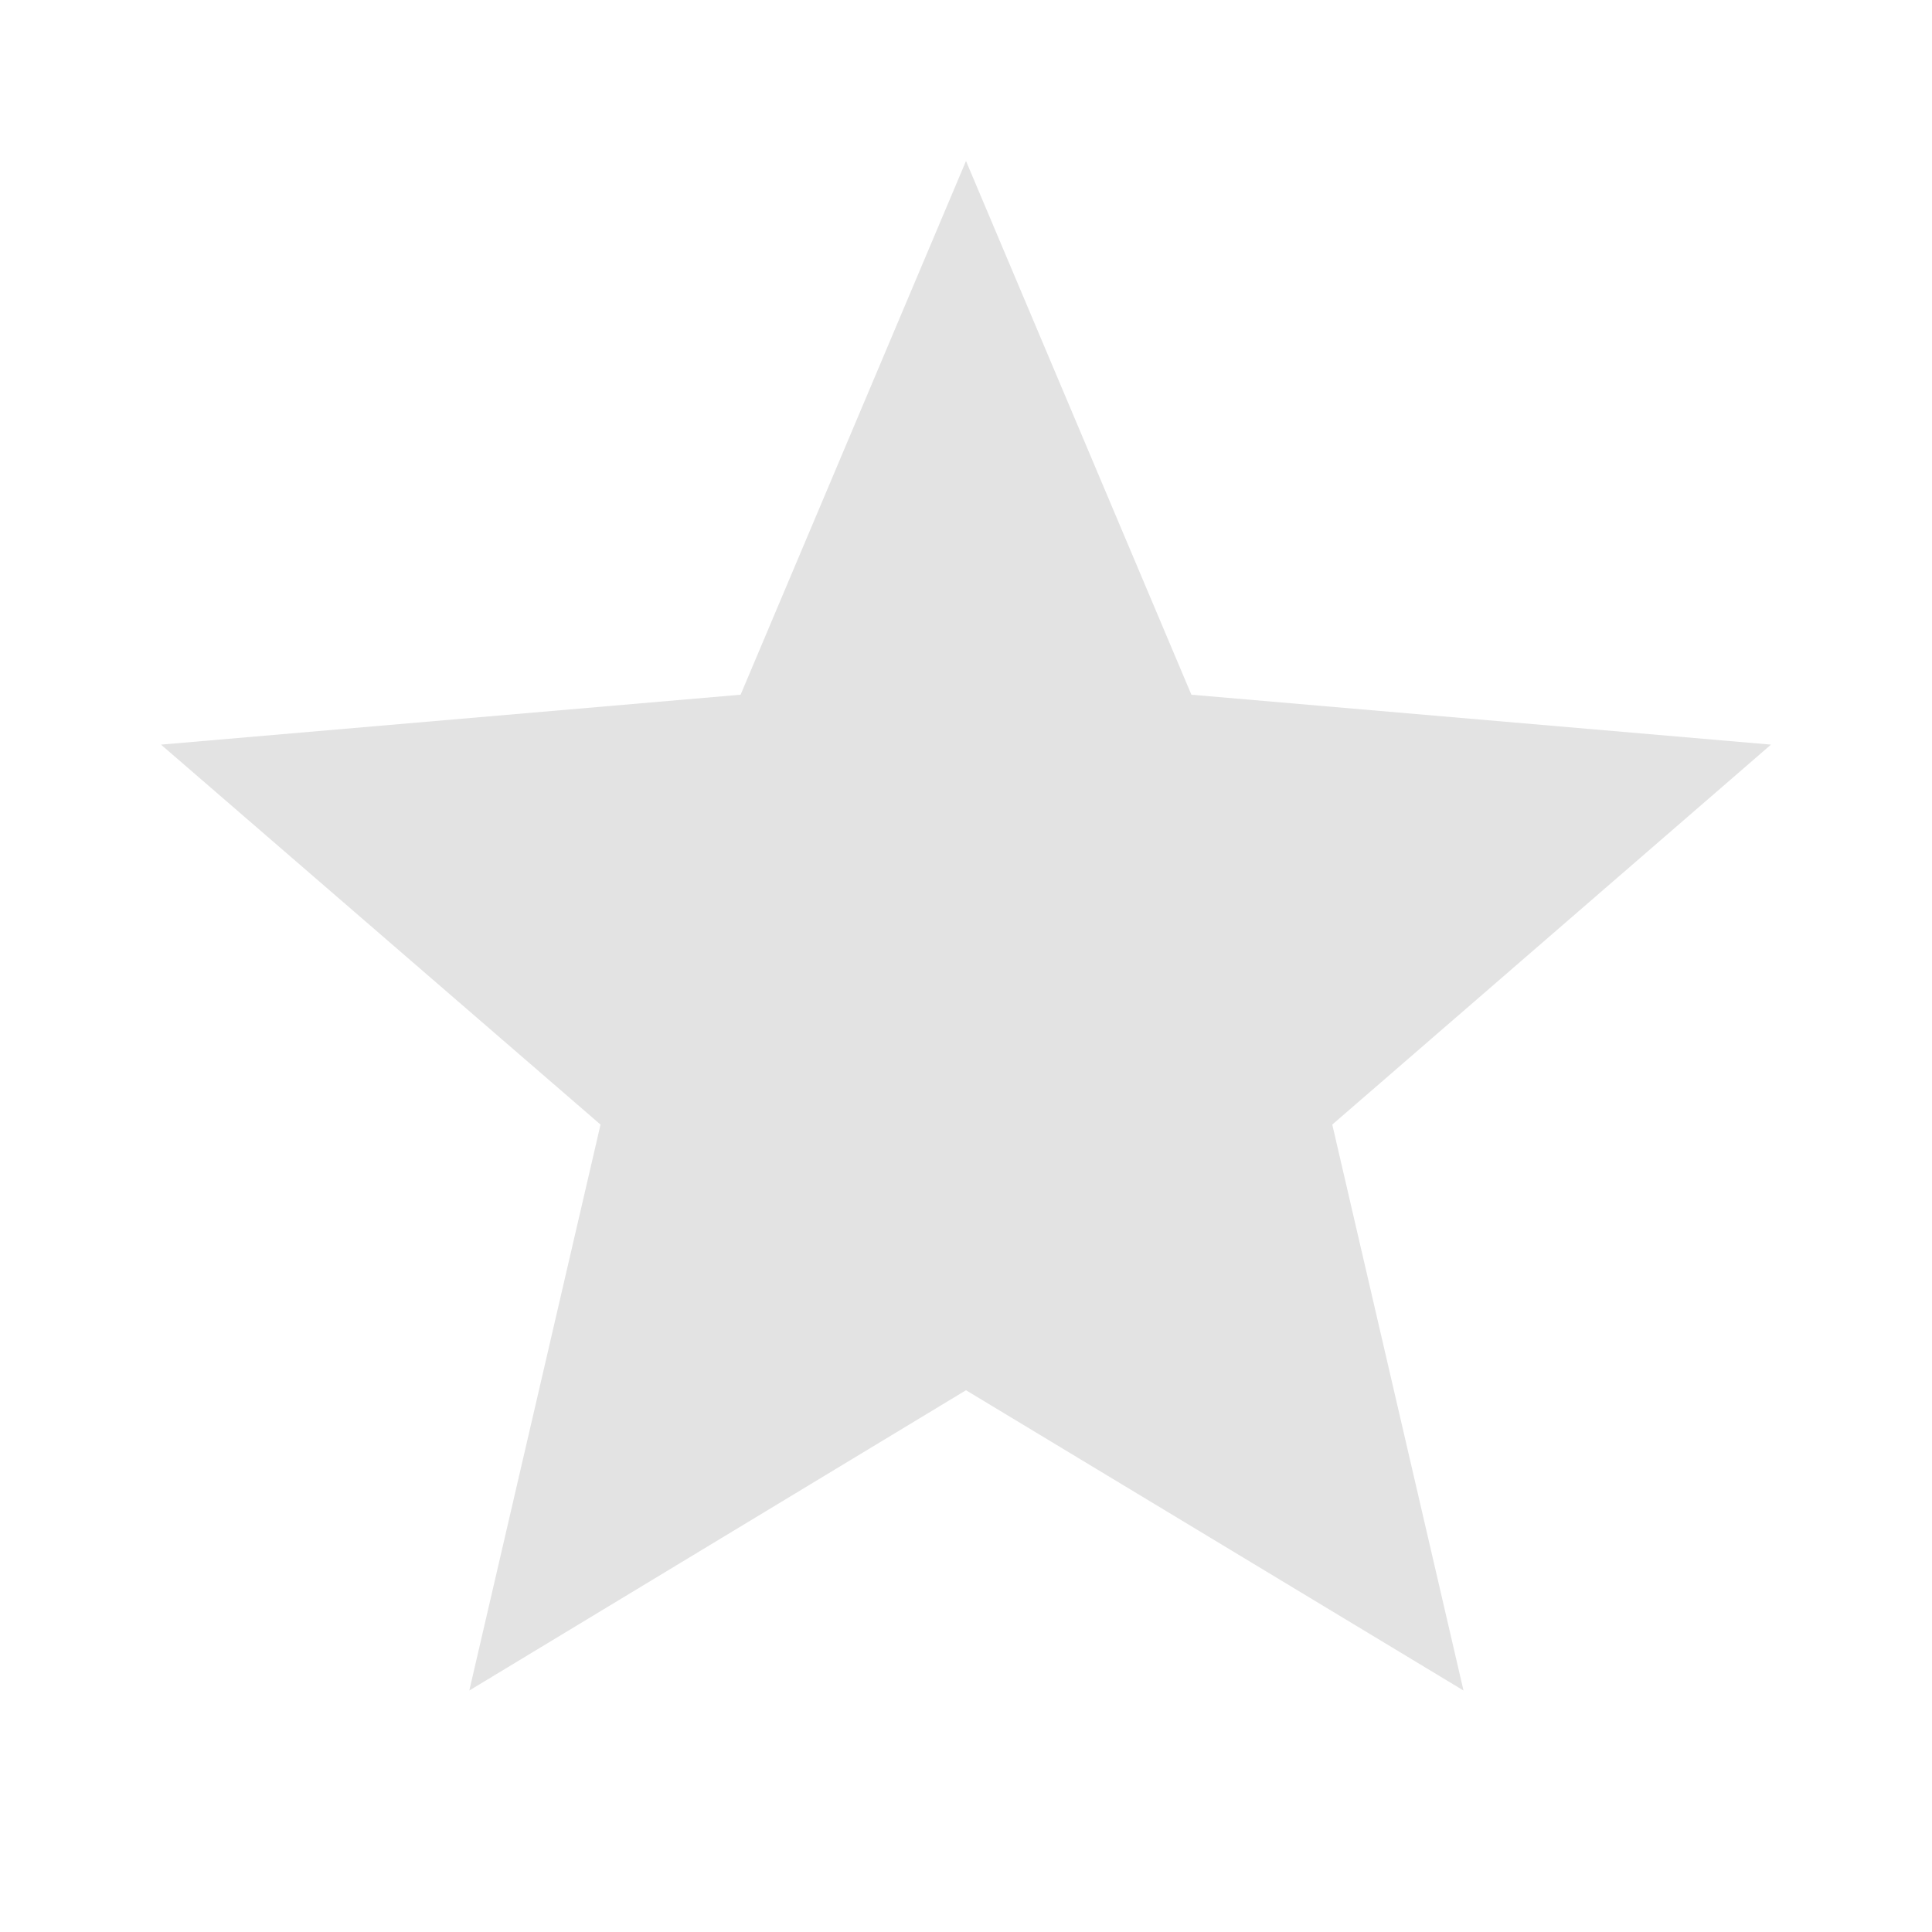
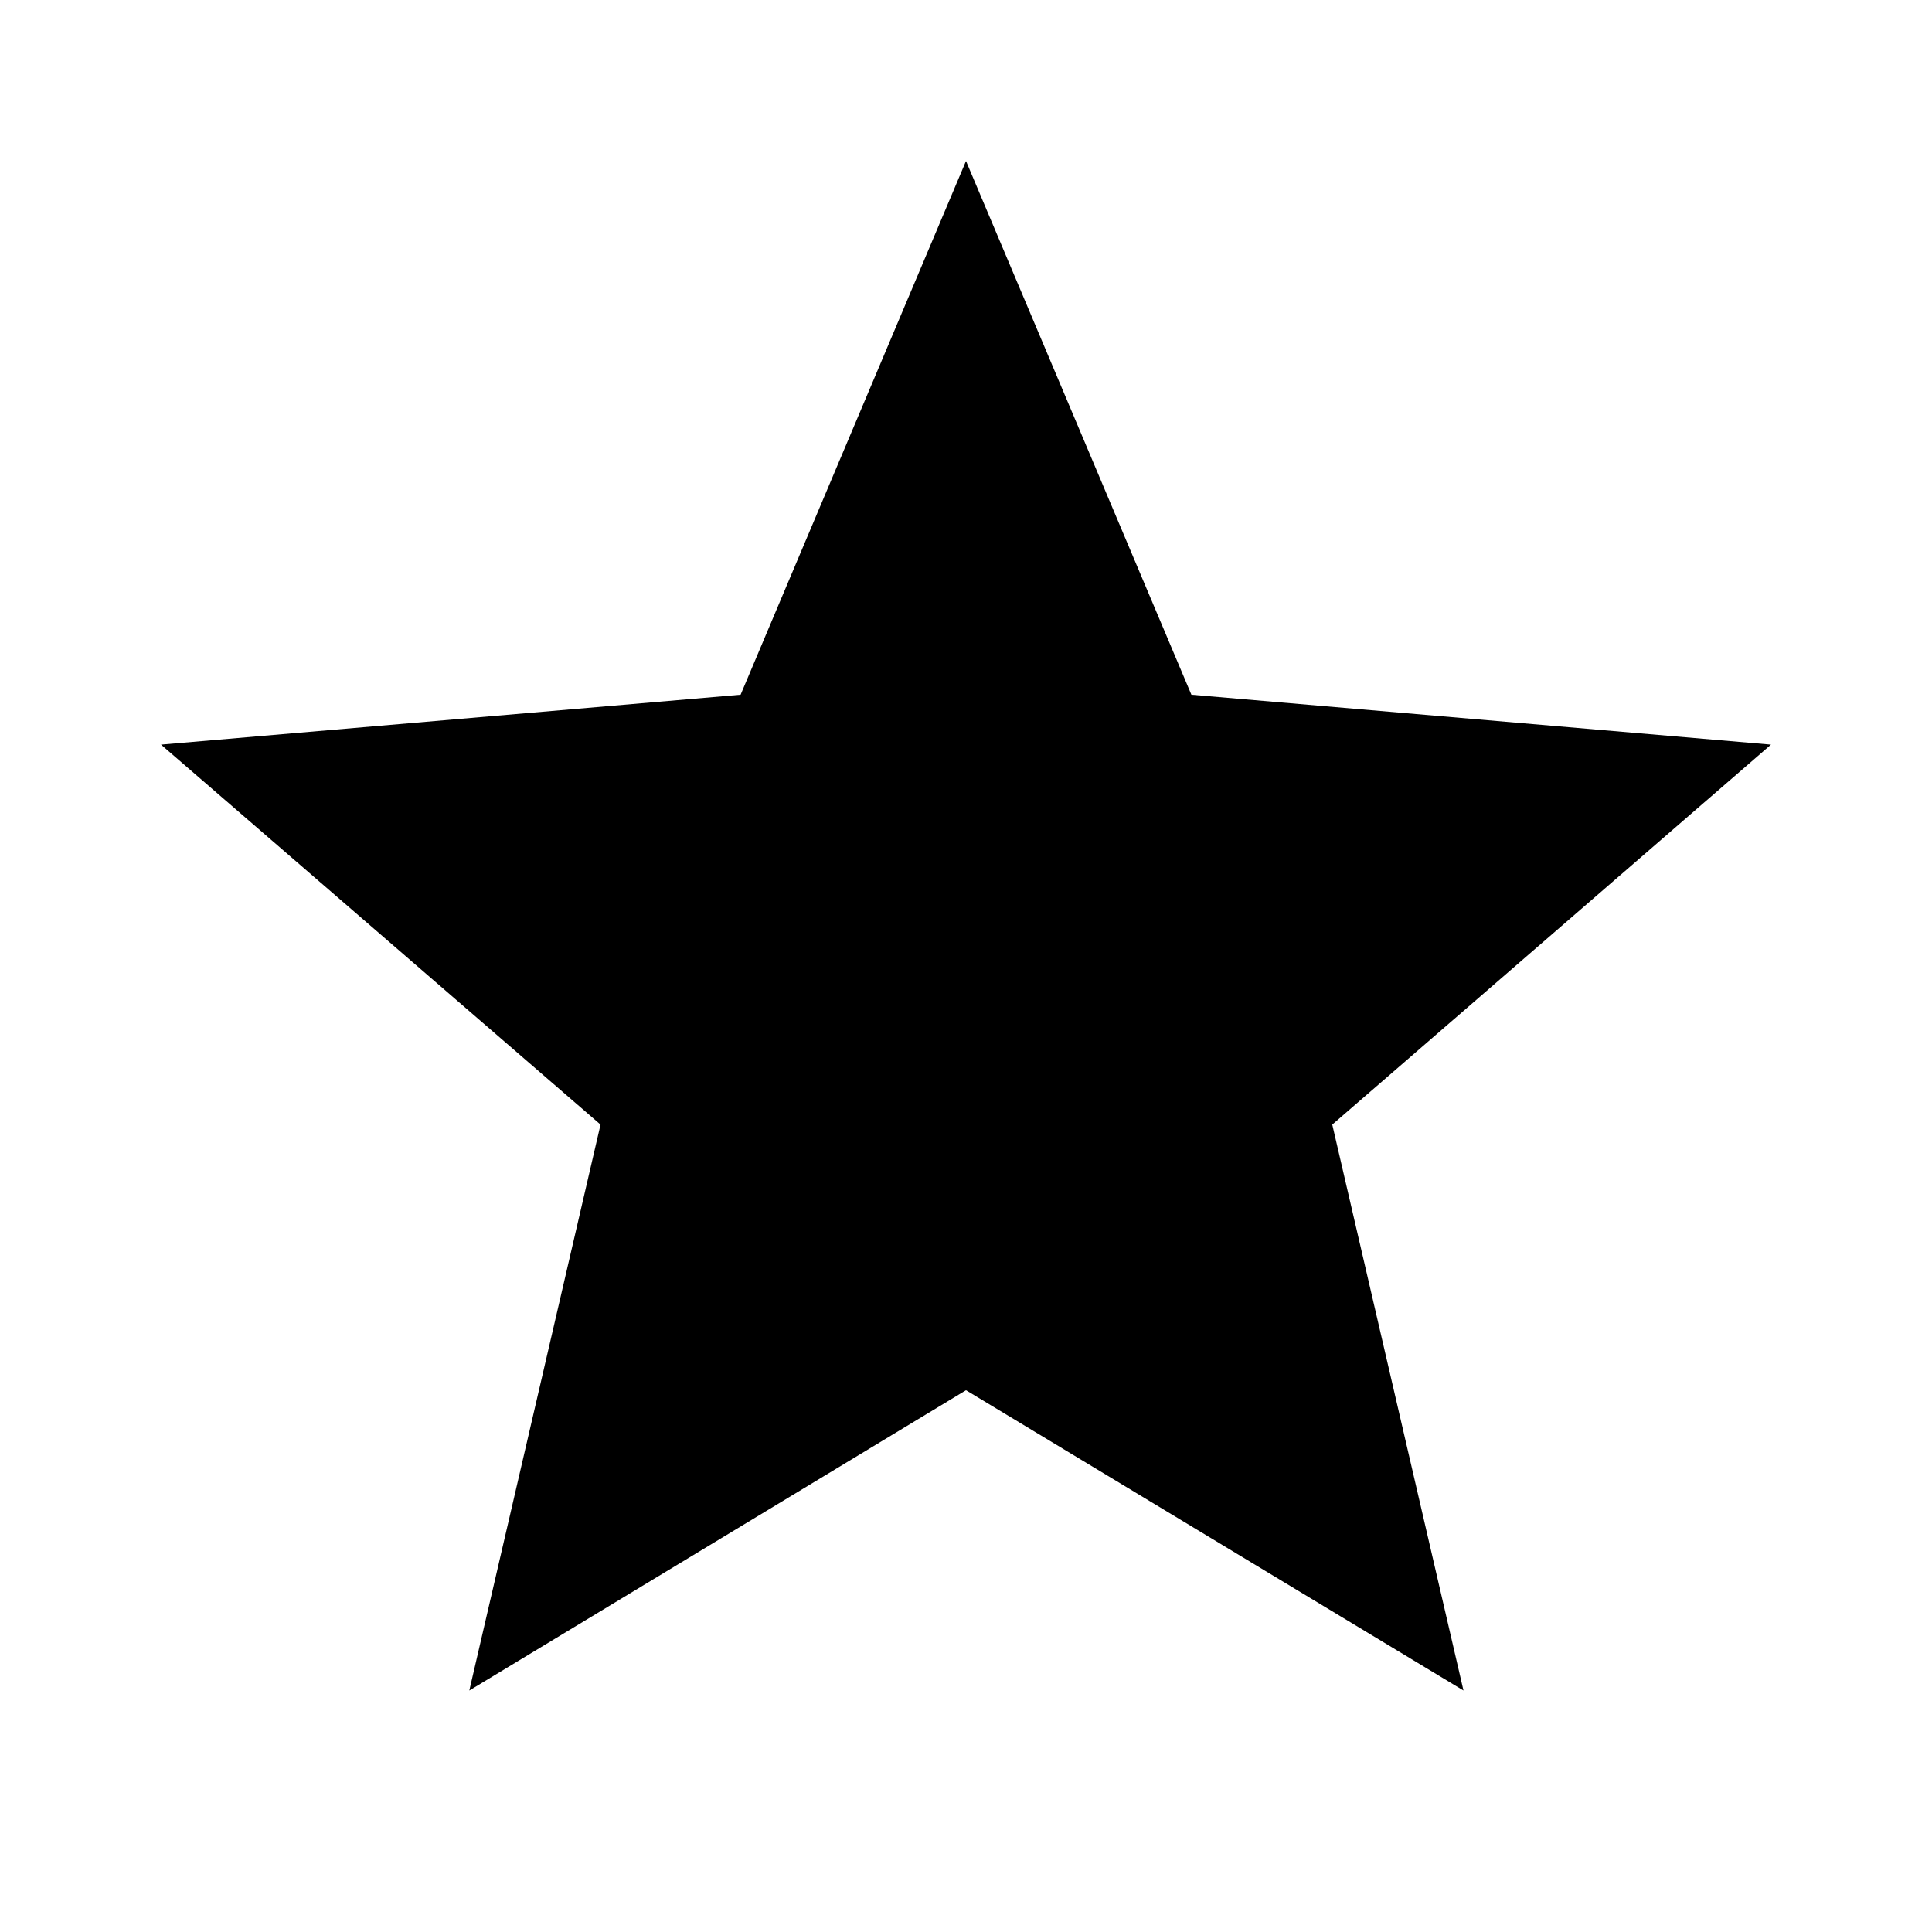
- <svg xmlns="http://www.w3.org/2000/svg" viewBox="0 0 24 24" height="24px" width="24px" fill="#e3e3e3">
+ <svg xmlns="http://www.w3.org/2000/svg" viewBox="0 0 24 24" height="24px" width="24px" fill="#000">
  <path d="M5.83,21l1.63-7.03L2,9.25L9.2,8.63L12,2l2.8,6.63L22,9.25l-5.45,4.72L18.18,21L12,17.27L5.83,21Z" />
</svg>
